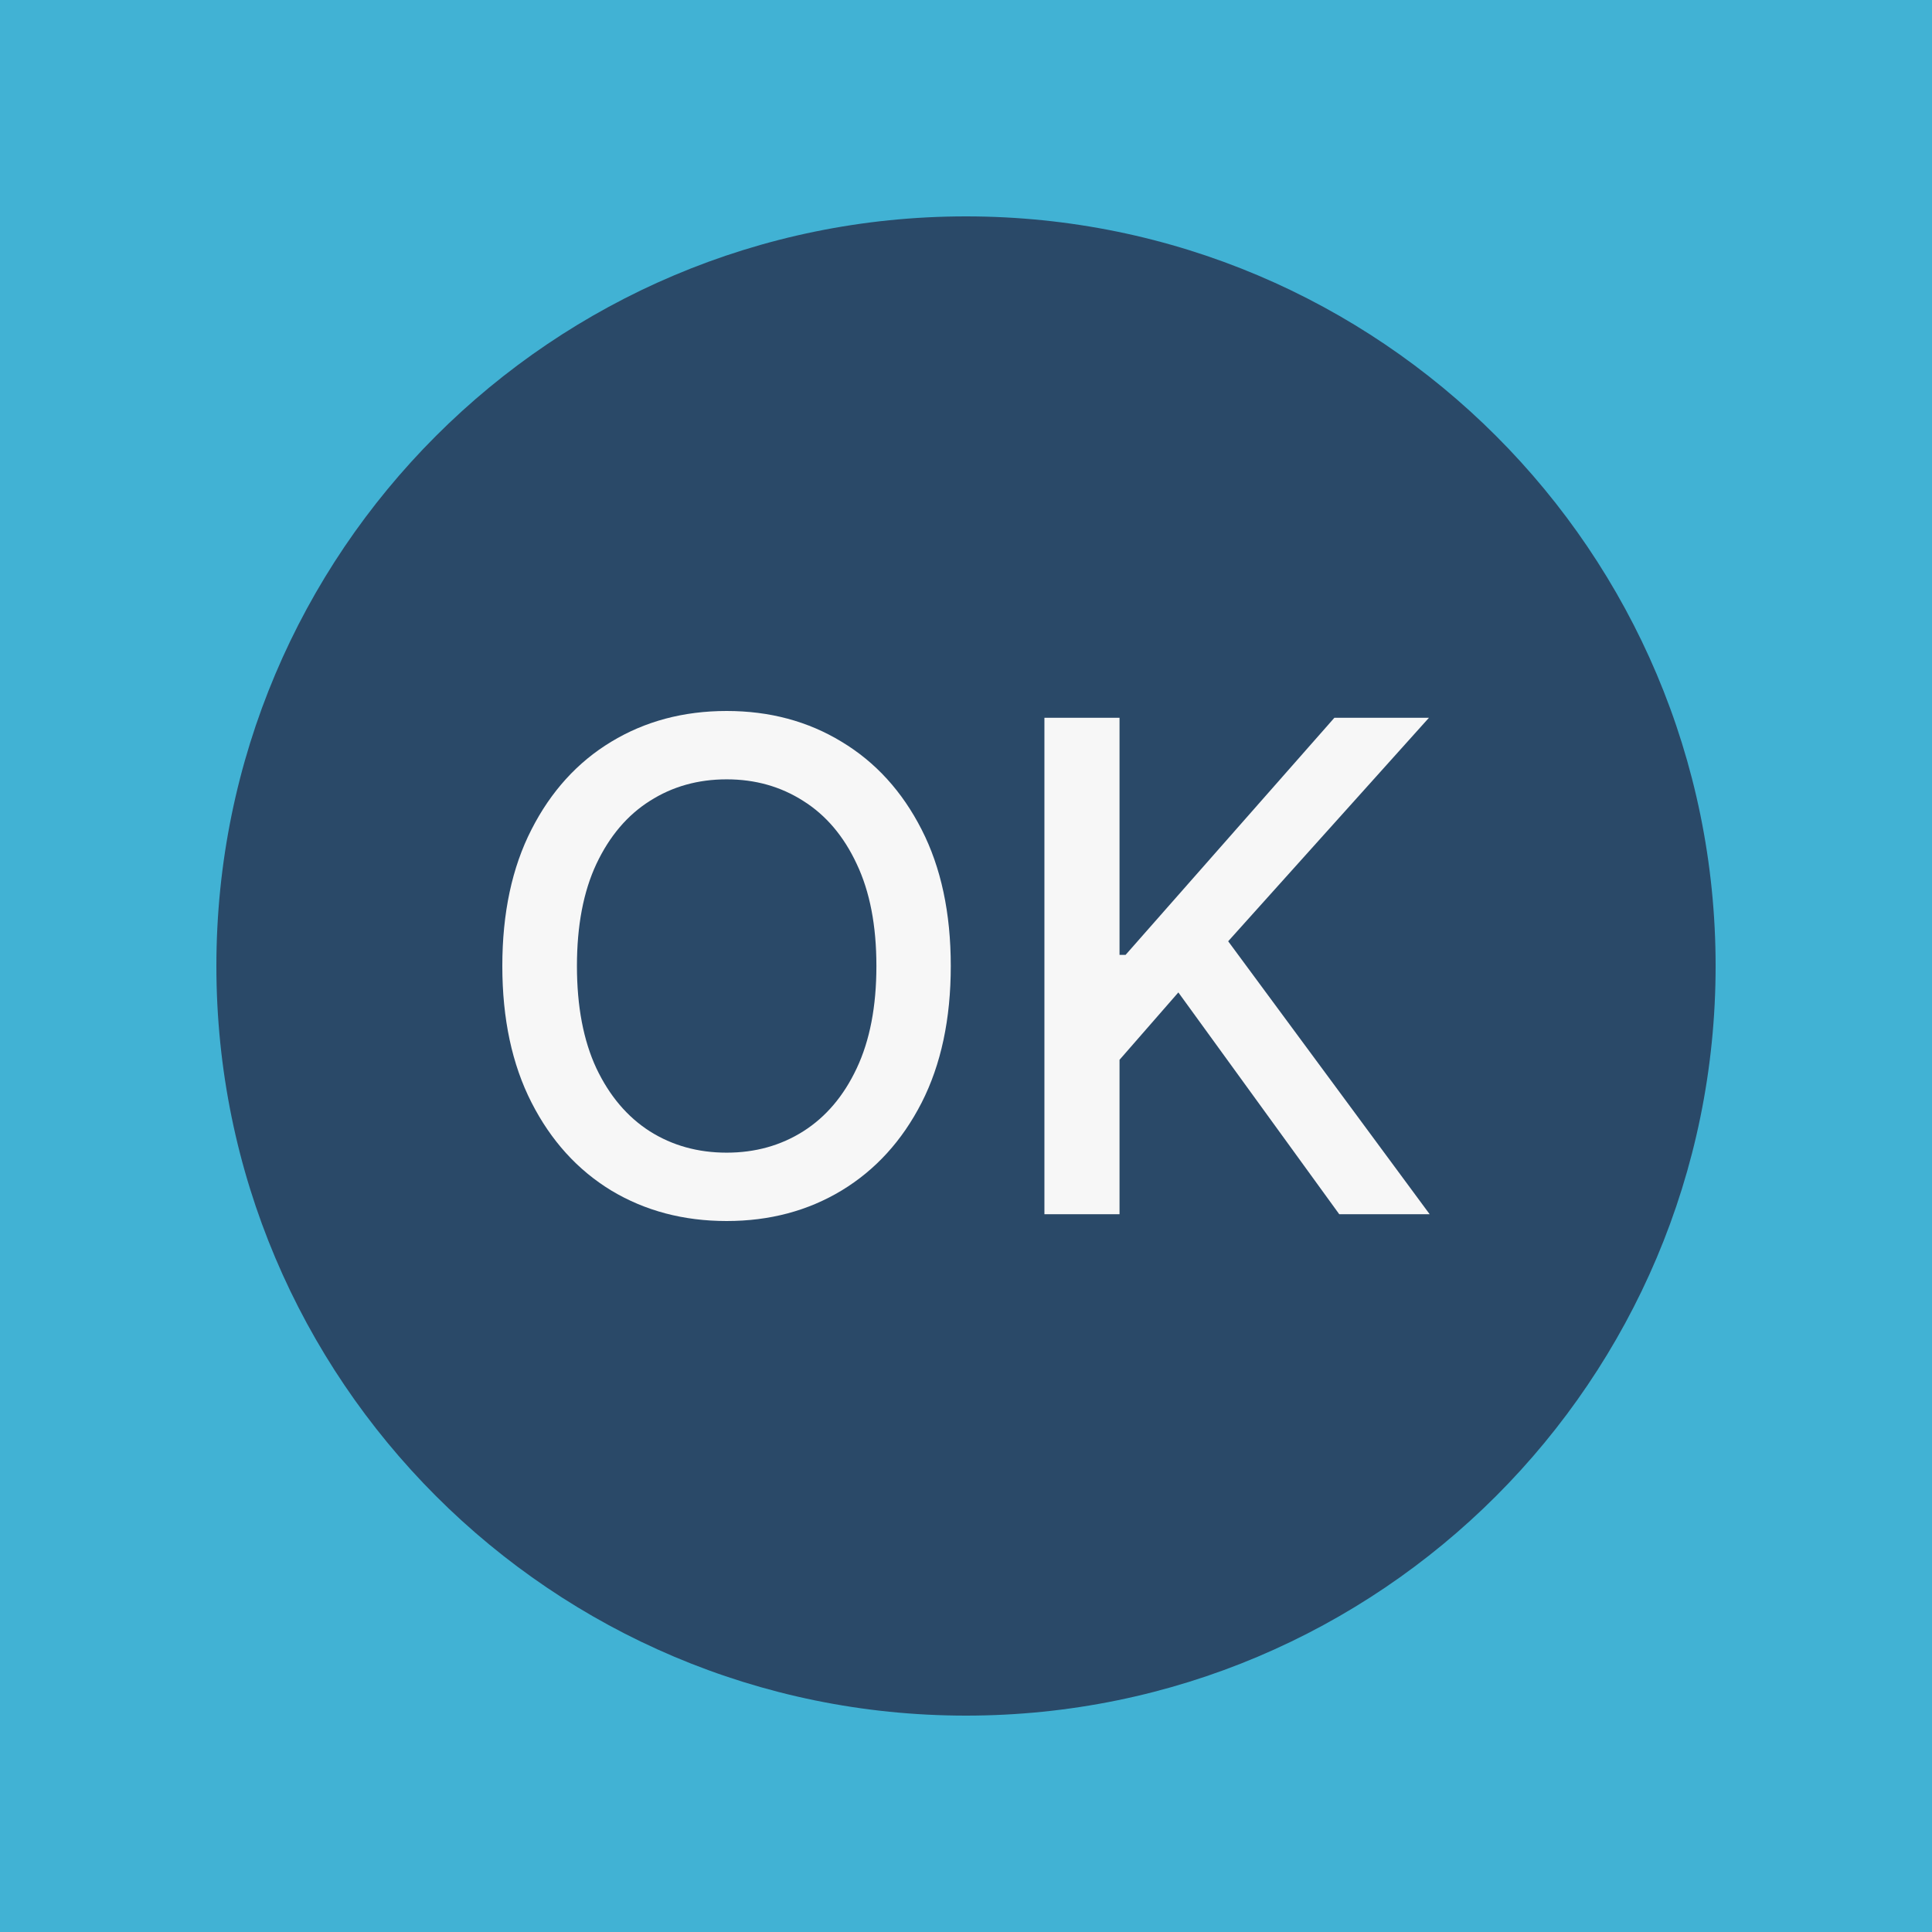
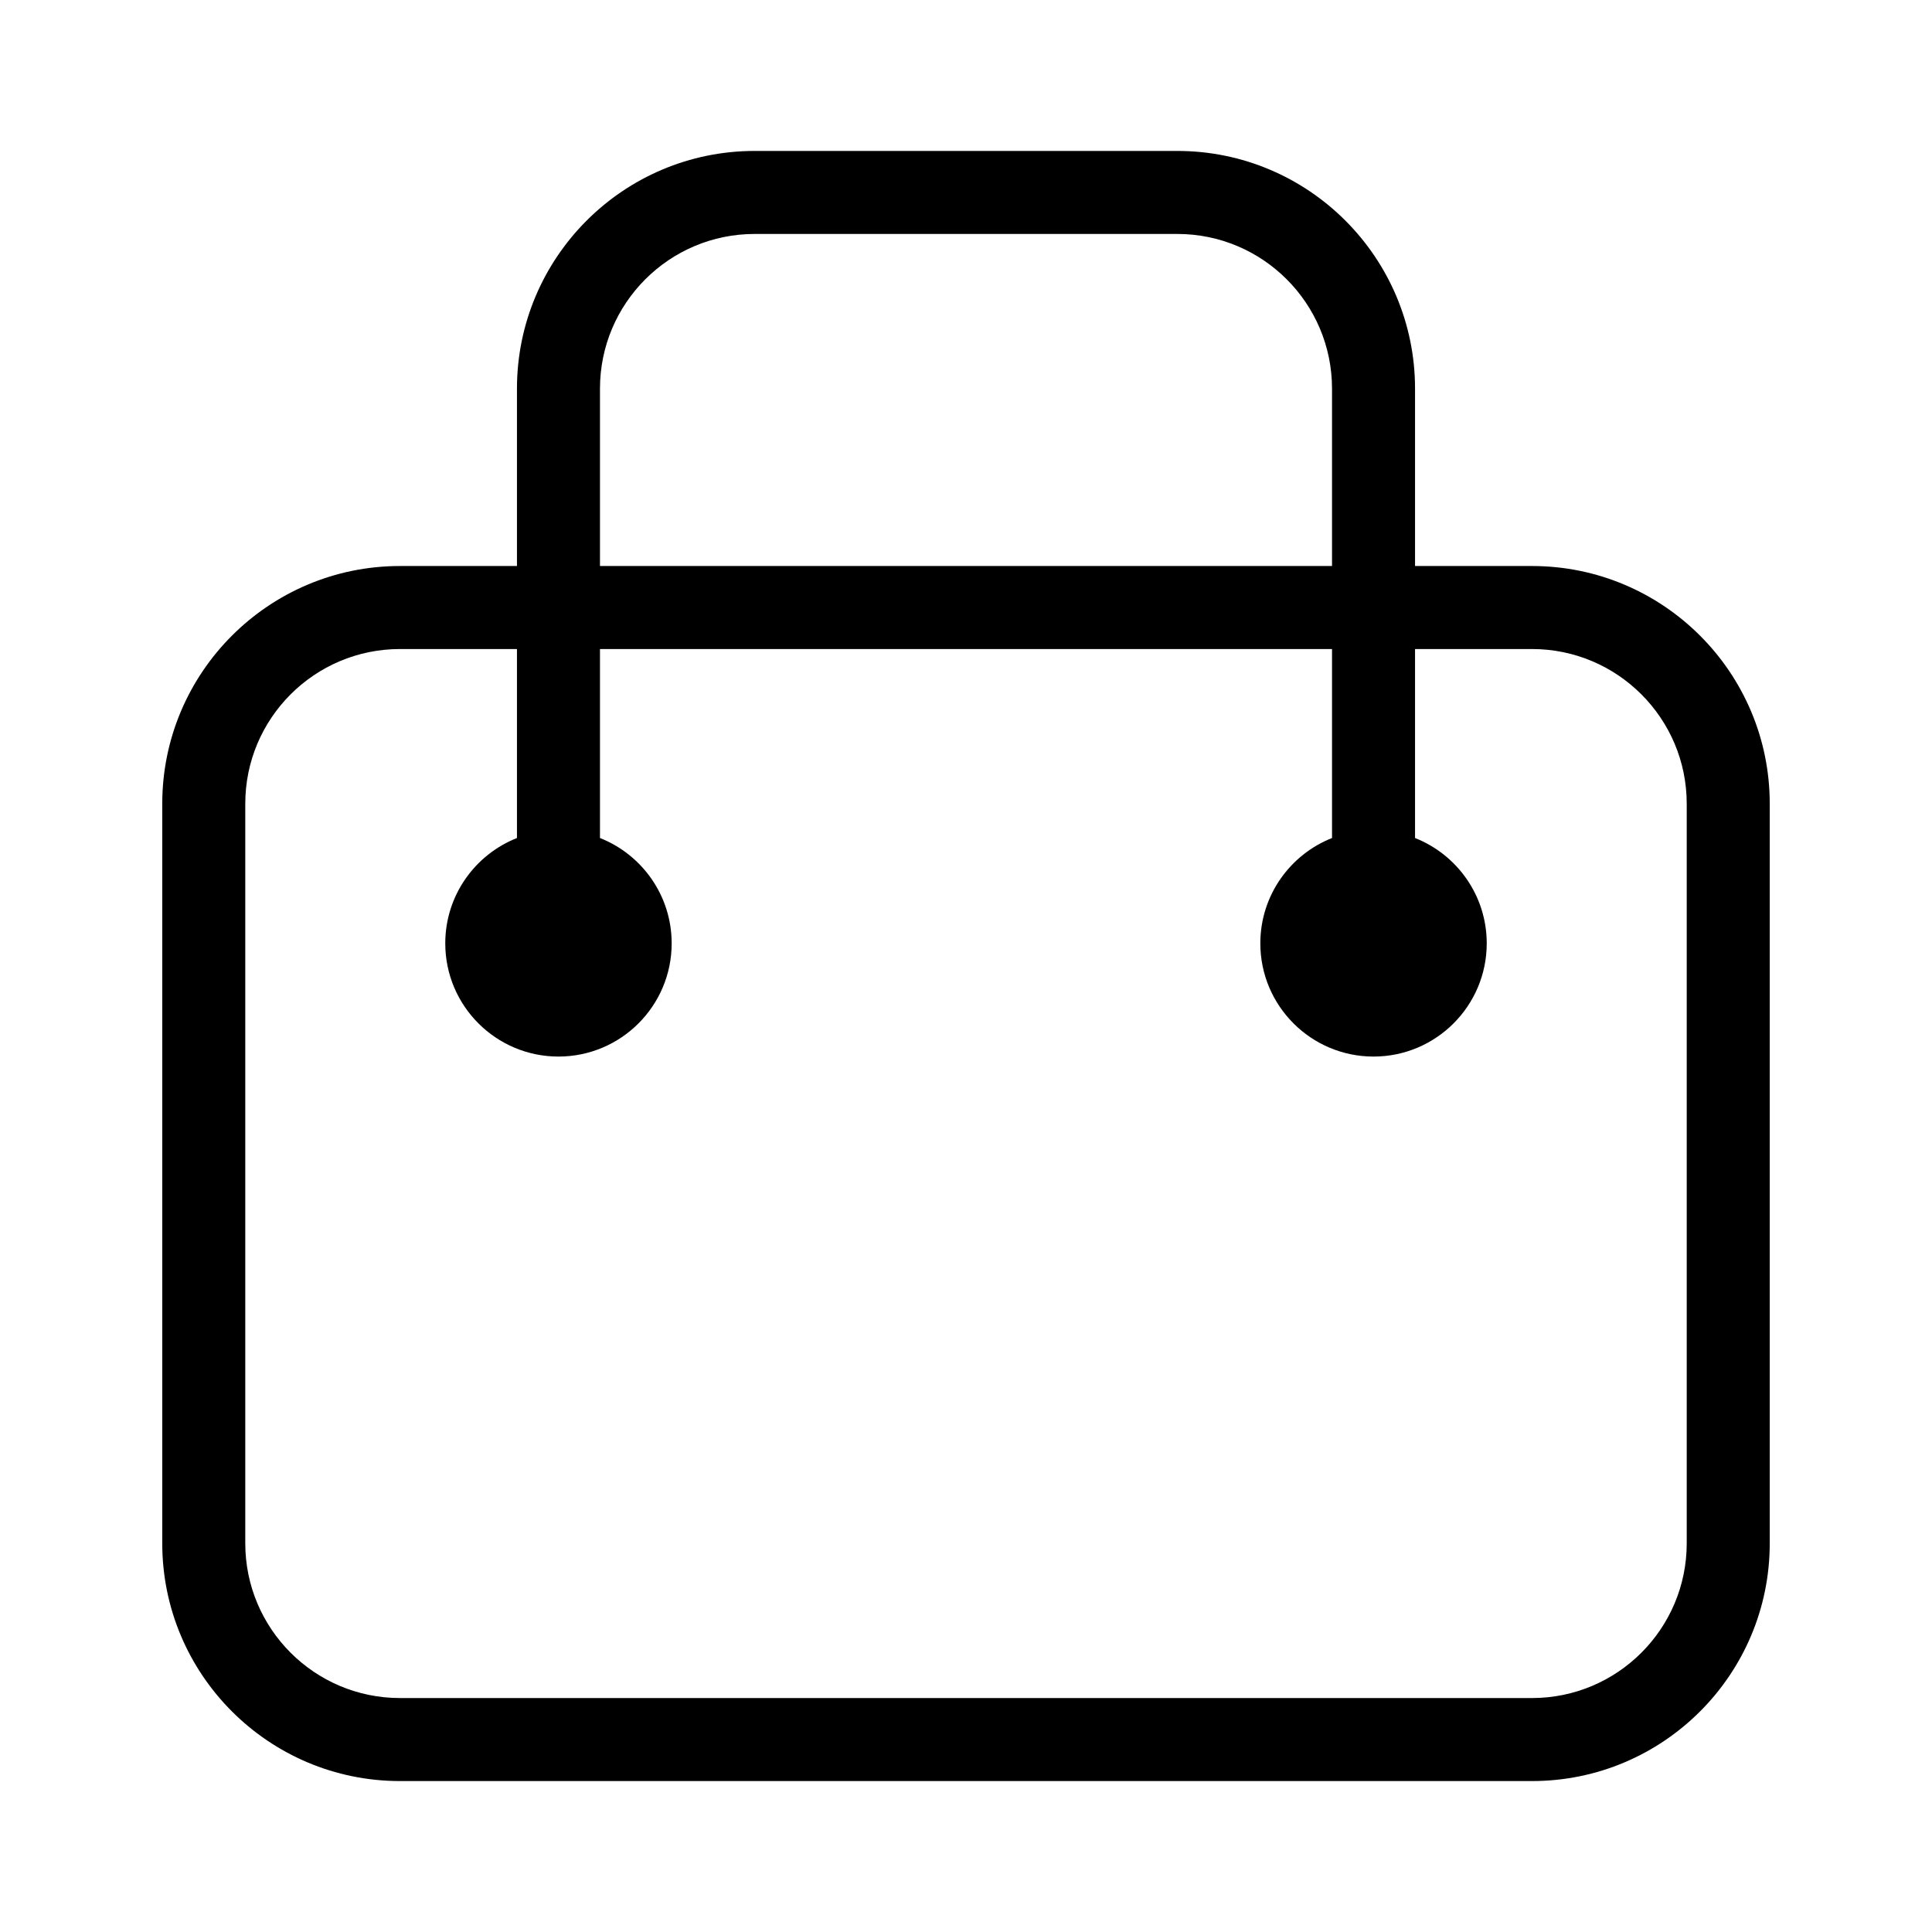
- <svg xmlns="http://www.w3.org/2000/svg" version="1.1" width="250" height="250">
-   <svg width="250" height="250" viewBox="0 0 250 250" fill="none">
-     <rect width="250" height="250" fill="#41B2D4" />
-     <circle cx="125" cy="125" r="97" fill="#2A4968" />
-     <path d="M123.03 125C123.03 131.859 121.772 137.757 119.256 142.692C116.74 147.606 113.29 151.392 108.908 154.048C104.547 156.683 99.588 158 94.031 158C88.453 158 83.473 156.683 79.091 154.048C74.729 151.392 71.29 147.596 68.774 142.661C66.258 137.725 65 131.838 65 125C65 118.141 66.258 112.254 68.774 107.339C71.29 102.404 74.729 98.619 79.091 95.984C83.473 93.328 88.453 92 94.031 92C99.588 92 104.547 93.328 108.908 95.984C113.29 98.619 116.74 102.404 119.256 107.339C121.772 112.254 123.03 118.141 123.03 125ZM113.406 125C113.406 119.772 112.557 115.37 110.858 111.794C109.181 108.197 106.874 105.478 103.938 103.638C101.024 101.777 97.721 100.846 94.031 100.846C90.319 100.846 87.006 101.777 84.092 103.638C81.177 105.478 78.871 108.197 77.172 111.794C75.495 115.37 74.656 119.772 74.656 125C74.656 130.228 75.495 134.641 77.172 138.238C78.871 141.814 81.177 144.532 84.092 146.394C87.006 148.234 90.319 149.154 94.031 149.154C97.721 149.154 101.024 148.234 103.938 146.394C106.874 144.532 109.181 141.814 110.858 138.238C112.557 134.641 113.406 130.228 113.406 125Z" fill="#F7F7F7" />
-     <path d="M135.147 157.122V92.878H144.866V123.557H145.653L172.671 92.878H184.906L158.926 121.8L185 157.122H173.3L152.478 128.419L144.866 137.14V157.122H135.147Z" fill="#F7F7F7" />
+ <svg xmlns="http://www.w3.org/2000/svg" version="1.1" width="512" height="512">
+   <svg width="512" height="512" viewBox="0 0 512 512" version="1.1" xml:space="preserve" style="fill-rule:evenodd;clip-rule:evenodd;stroke-linejoin:round;stroke-miterlimit:2;">
+     <rect x="0" y="0" width="512" height="512" style="fill:white;" />
+     <path d="M137,150L106,150C71.229,150 43,178.229 43,213C43,213 43,409 43,409C43,443.771 71.229,472 106,472C106,472 406,472 406,472C440.771,472 469,443.771 469,409C469,409 469,213 469,213C469,178.229 440.771,150 406,150L375,150L375,103C375,68.229 346.771,40 312,40L200,40C165.229,40 137,68.229 137,103L137,150ZM375,172L406,172C428.629,172 447,190.371 447,213L447,409C447,431.629 428.629,450 406,450L106,450C83.371,450 65,431.629 65,409L65,213C65,190.371 83.371,172 106,172L137,172L137,222.084C125.877,226.476 118,237.325 118,250C118,266.557 131.443,280 148,280C164.557,280 178,266.557 178,250C178,237.325 170.123,226.476 159,222.084L159,172L353,172L353,222.084C341.877,226.476 334,237.325 334,250C334,266.557 347.443,280 364,280C380.557,280 394,266.557 394,250C394,237.325 386.123,226.476 375,222.084L375,172ZM353,150L353,103C353,80.371 334.629,62 312,62C312,62 200,62 200,62C177.371,62 159,80.371 159,103L159,150L353,150Z" />
  </svg>
  <style>@media (prefers-color-scheme: light) { :root { filter: none; } }
</style>
</svg>
